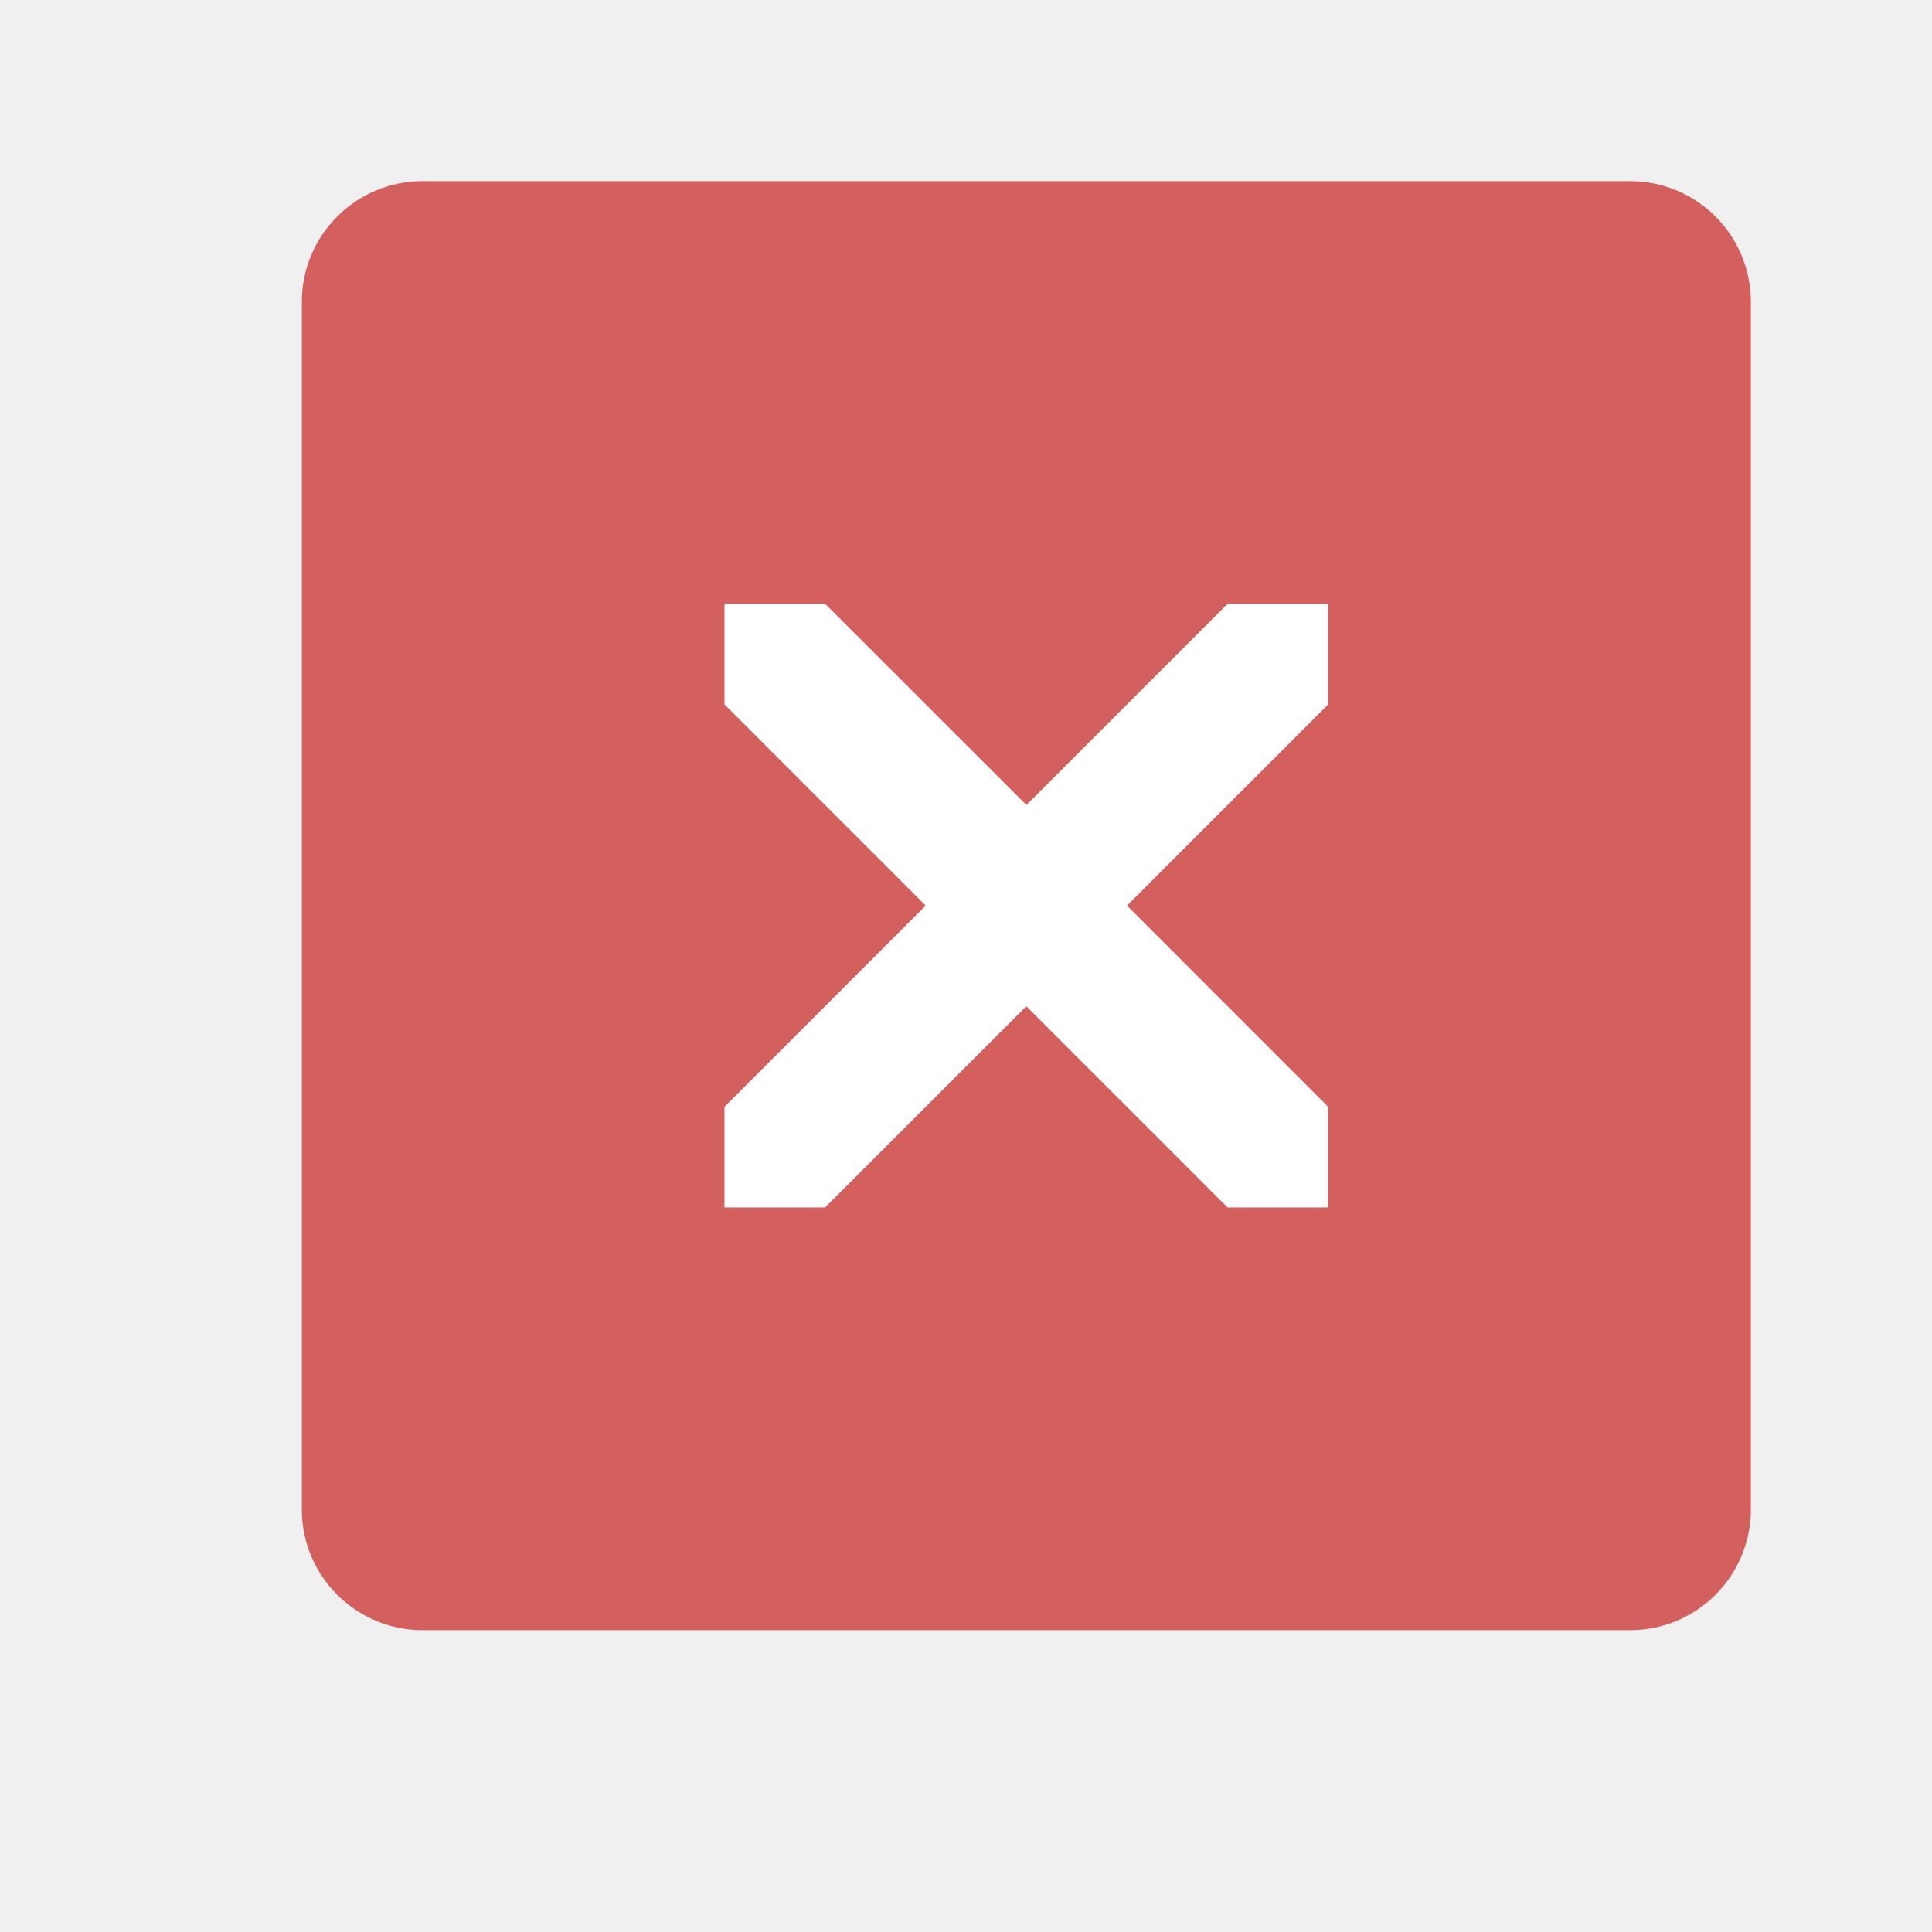
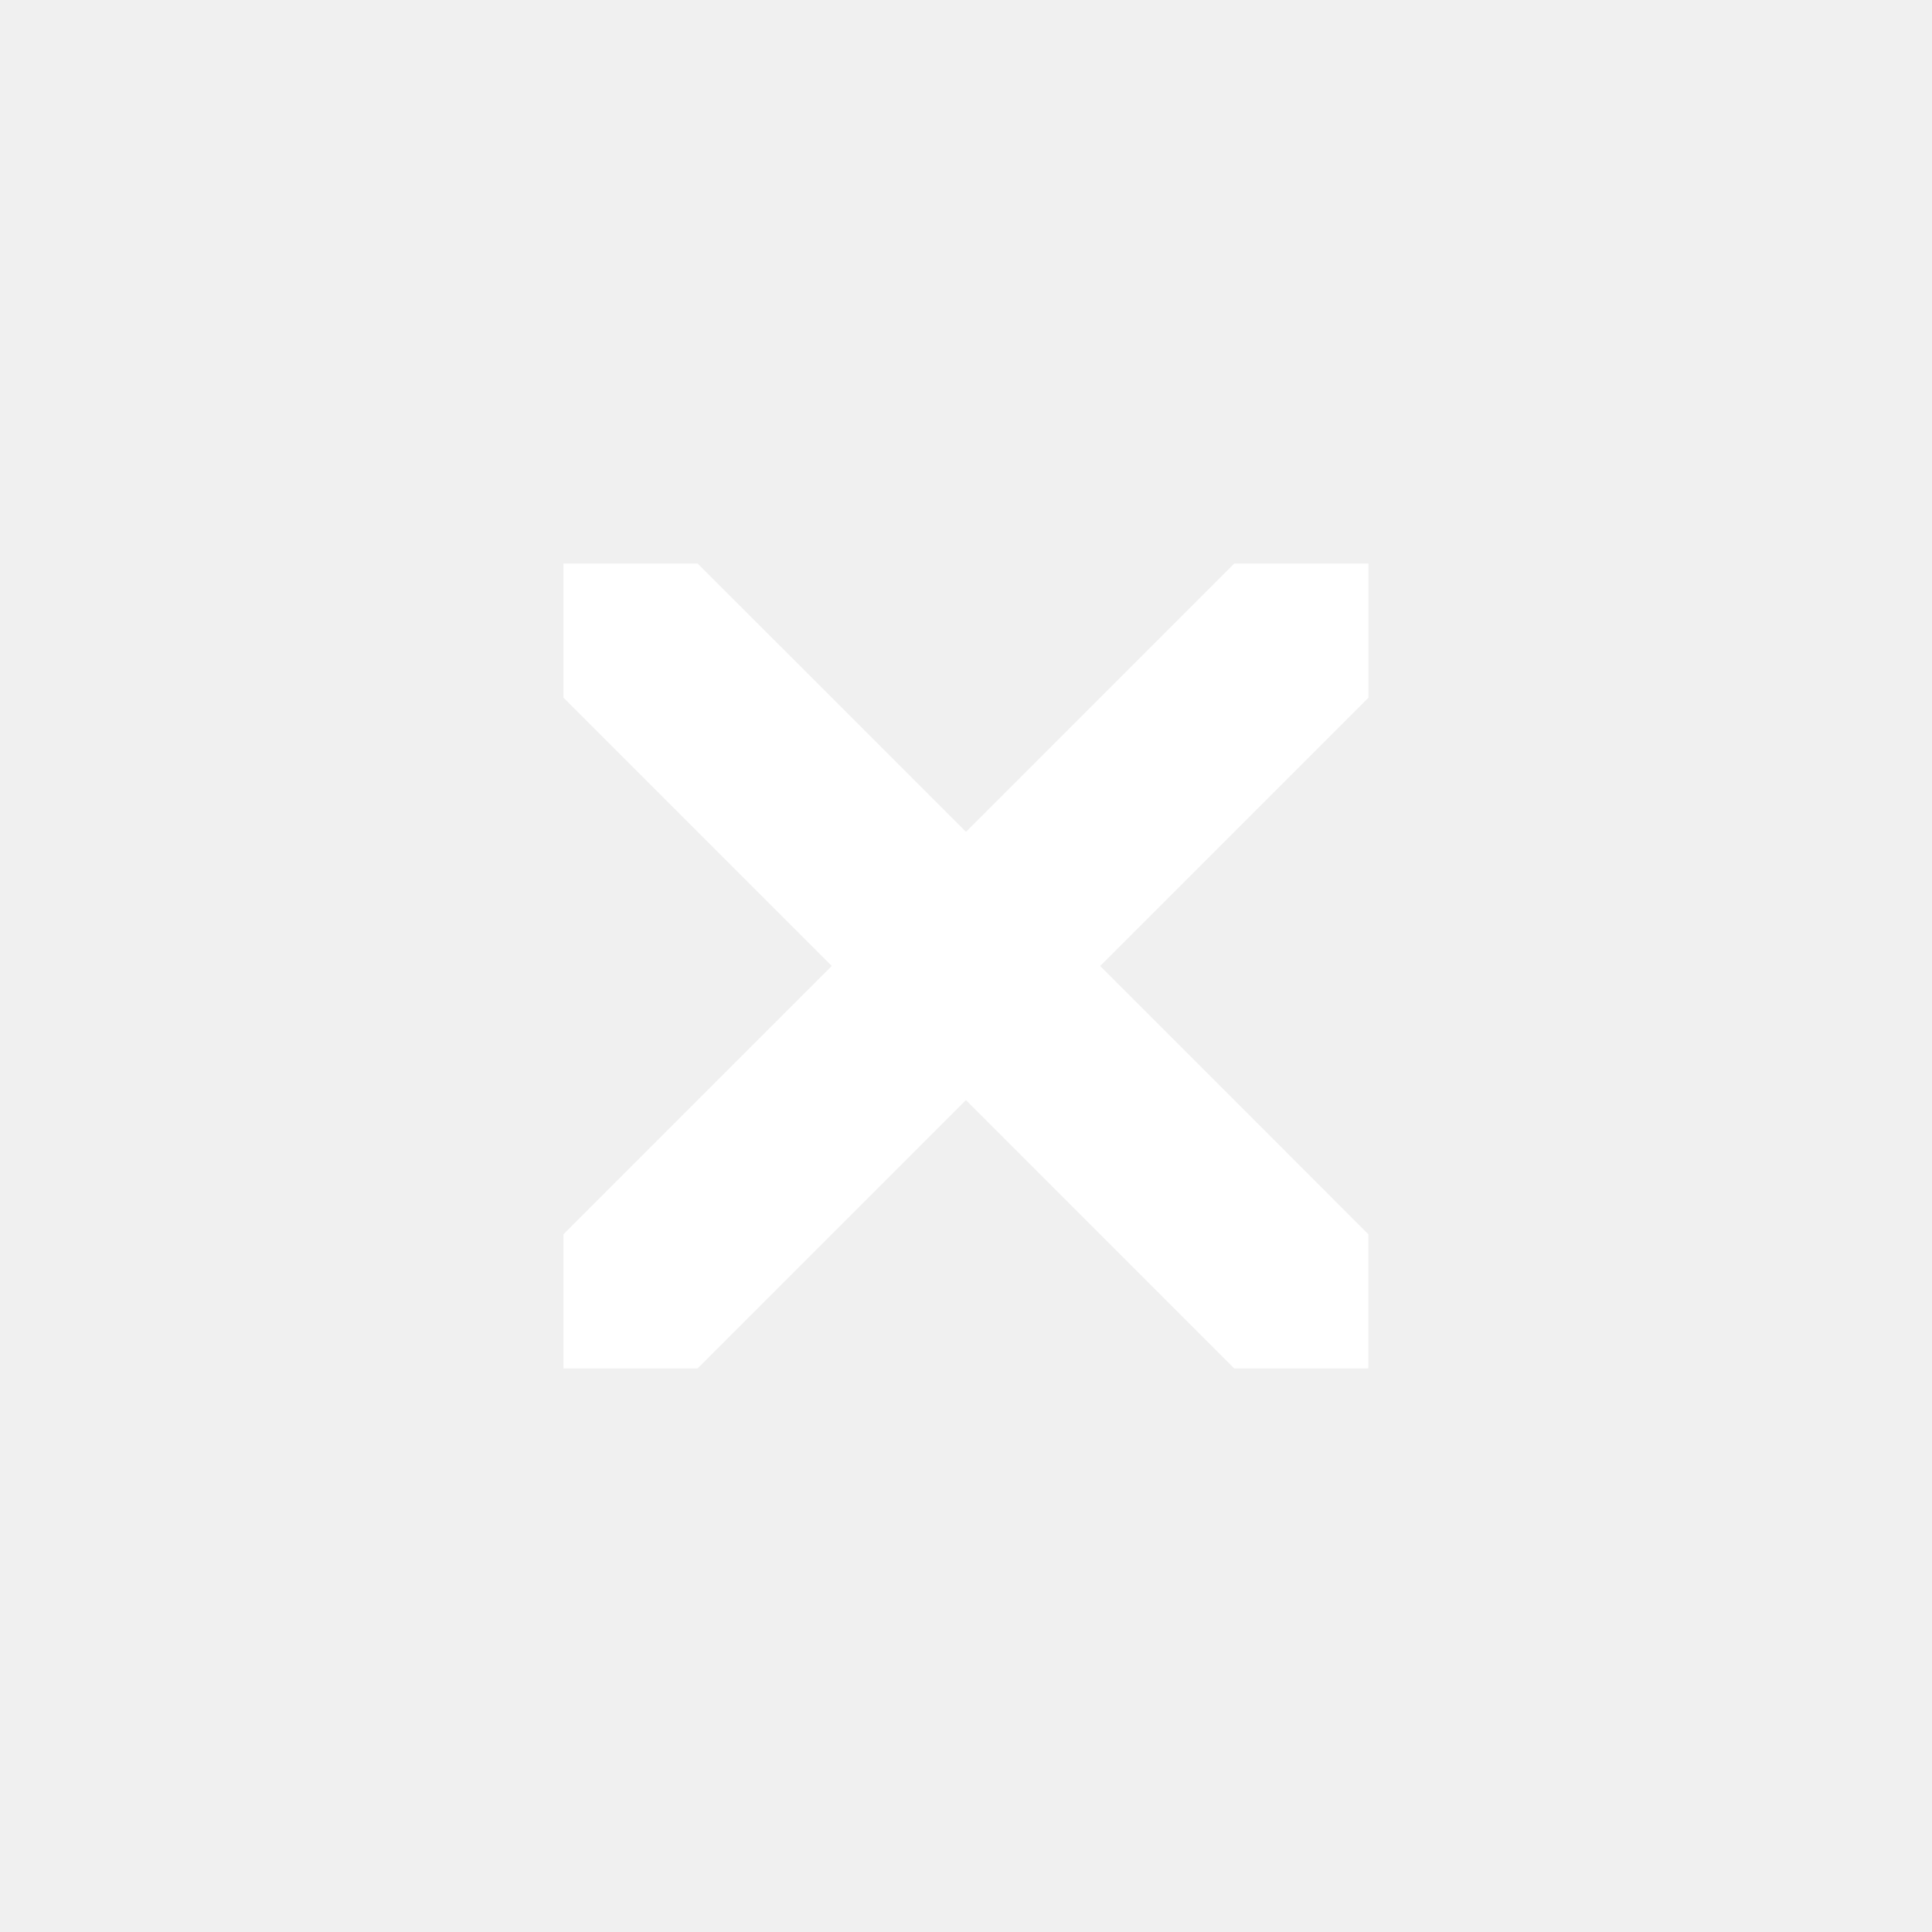
- <svg xmlns="http://www.w3.org/2000/svg" version="1.0" id="Foreground" x="0px" y="0px" width="32" height="32" viewBox="0 0 23.273 23.273" enable-background="new 0 0 16 16" xml:space="preserve">
+ <svg xmlns="http://www.w3.org/2000/svg" version="1.0" id="Foreground" x="0px" y="0px" width="24" height="24" viewBox="0 0 17.455 17.455" enable-background="new 0 0 16 16" xml:space="preserve">
  <defs id="defs2397">
    <linearGradient id="linearGradient3173">
      <stop style="stop-color:#c4c4c4;stop-opacity:1;" offset="0" id="stop3175" />
      <stop style="stop-color:#ffffff;stop-opacity:1;" offset="1" id="stop3177" />
    </linearGradient>
  </defs>
-   <g id="g1658">
-     <rect style="opacity:1;fill:#d35f5f;fill-opacity:1;stroke:none;stroke-width:1;stroke-miterlimit:4;stroke-dasharray:none;stroke-dashoffset:0;stroke-opacity:1" id="rect7274" width="17.455" height="17.455" x="3.636" y="2.182" ry="1.455" />
+   <g id="g2336" transform="translate(-3.636365,-2.181818)">
+     <rect style="opacity:1;fill:#b55f5f;fill-opacity:0;stroke:none;stroke-width:1;stroke-miterlimit:4;stroke-dasharray:none;stroke-dashoffset:0;stroke-opacity:1" id="rect7274" width="17.455" height="17.455" x="3.636" y="2.182" ry="0" />
    <path style="fill:#ffffff;fill-opacity:1;stroke:none" d="m 8.727,7.273 v 1.212 l 2.424,2.424 -2.424,2.424 v 1.212 h 1.212 l 2.424,-2.424 2.424,2.424 h 1.212 V 13.333 L 13.576,10.909 16,8.485 V 7.273 H 14.788 L 12.364,9.697 9.939,7.273 Z" id="path7276" />
  </g>
</svg>
